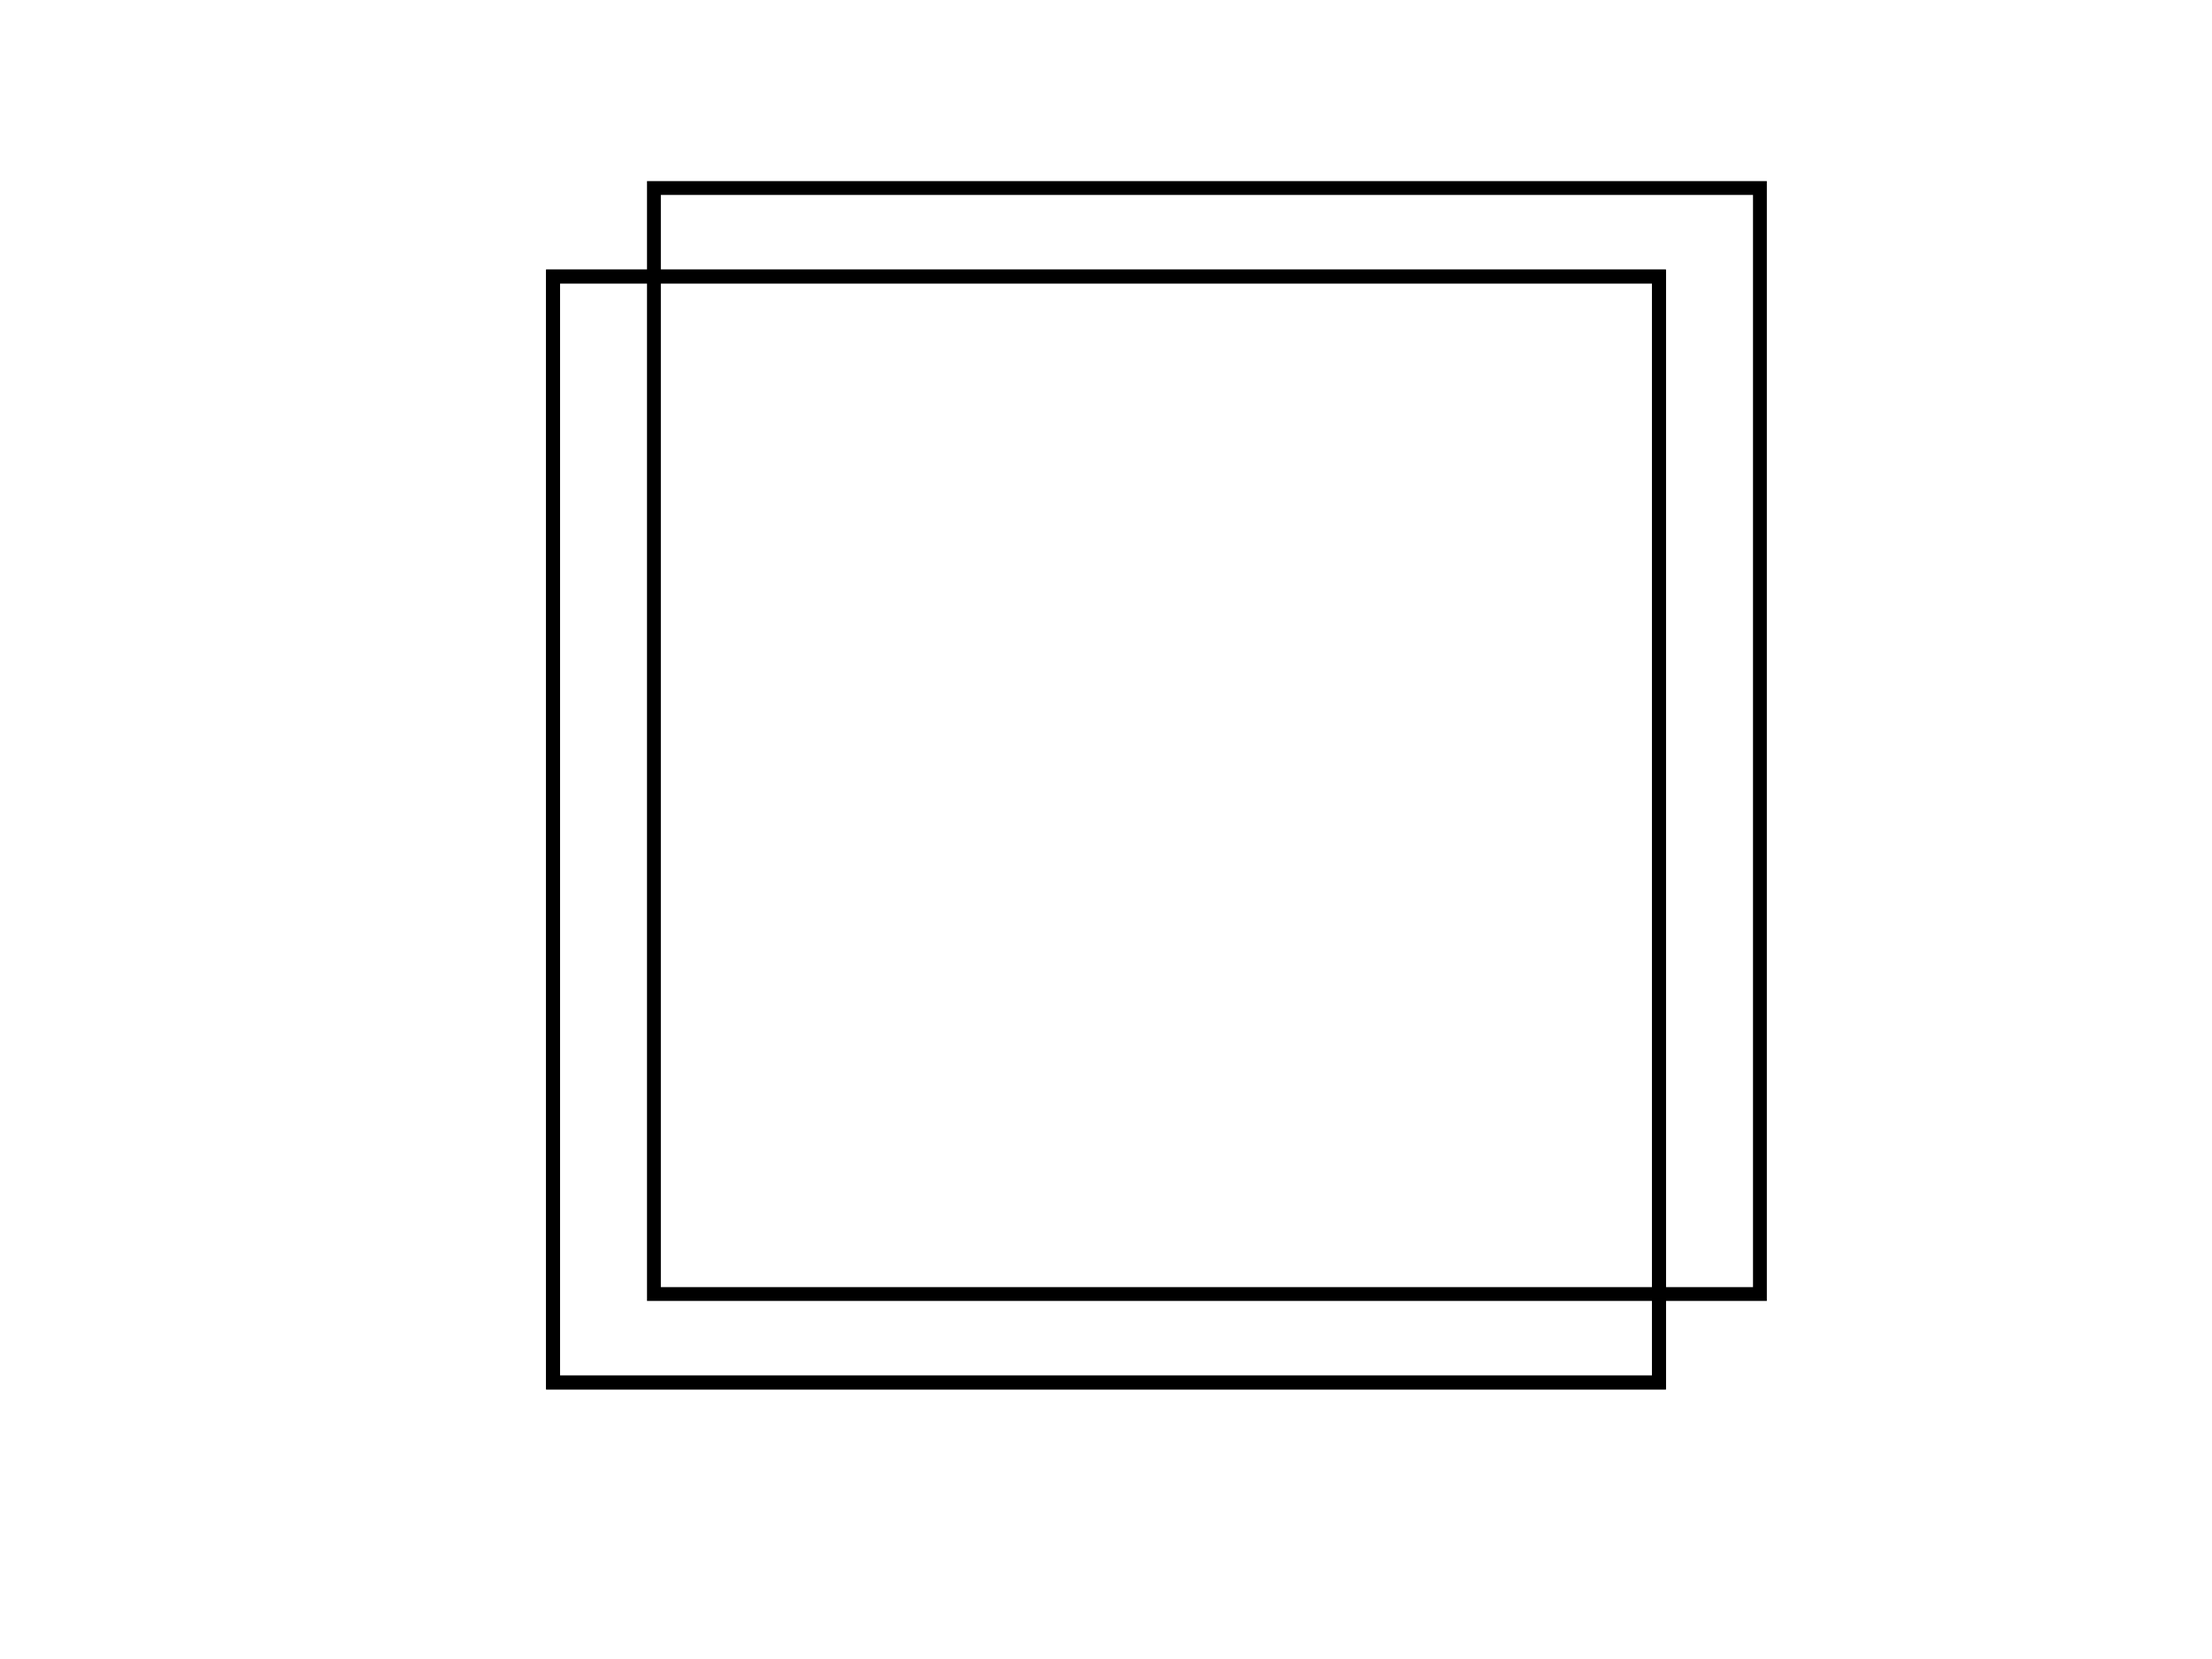
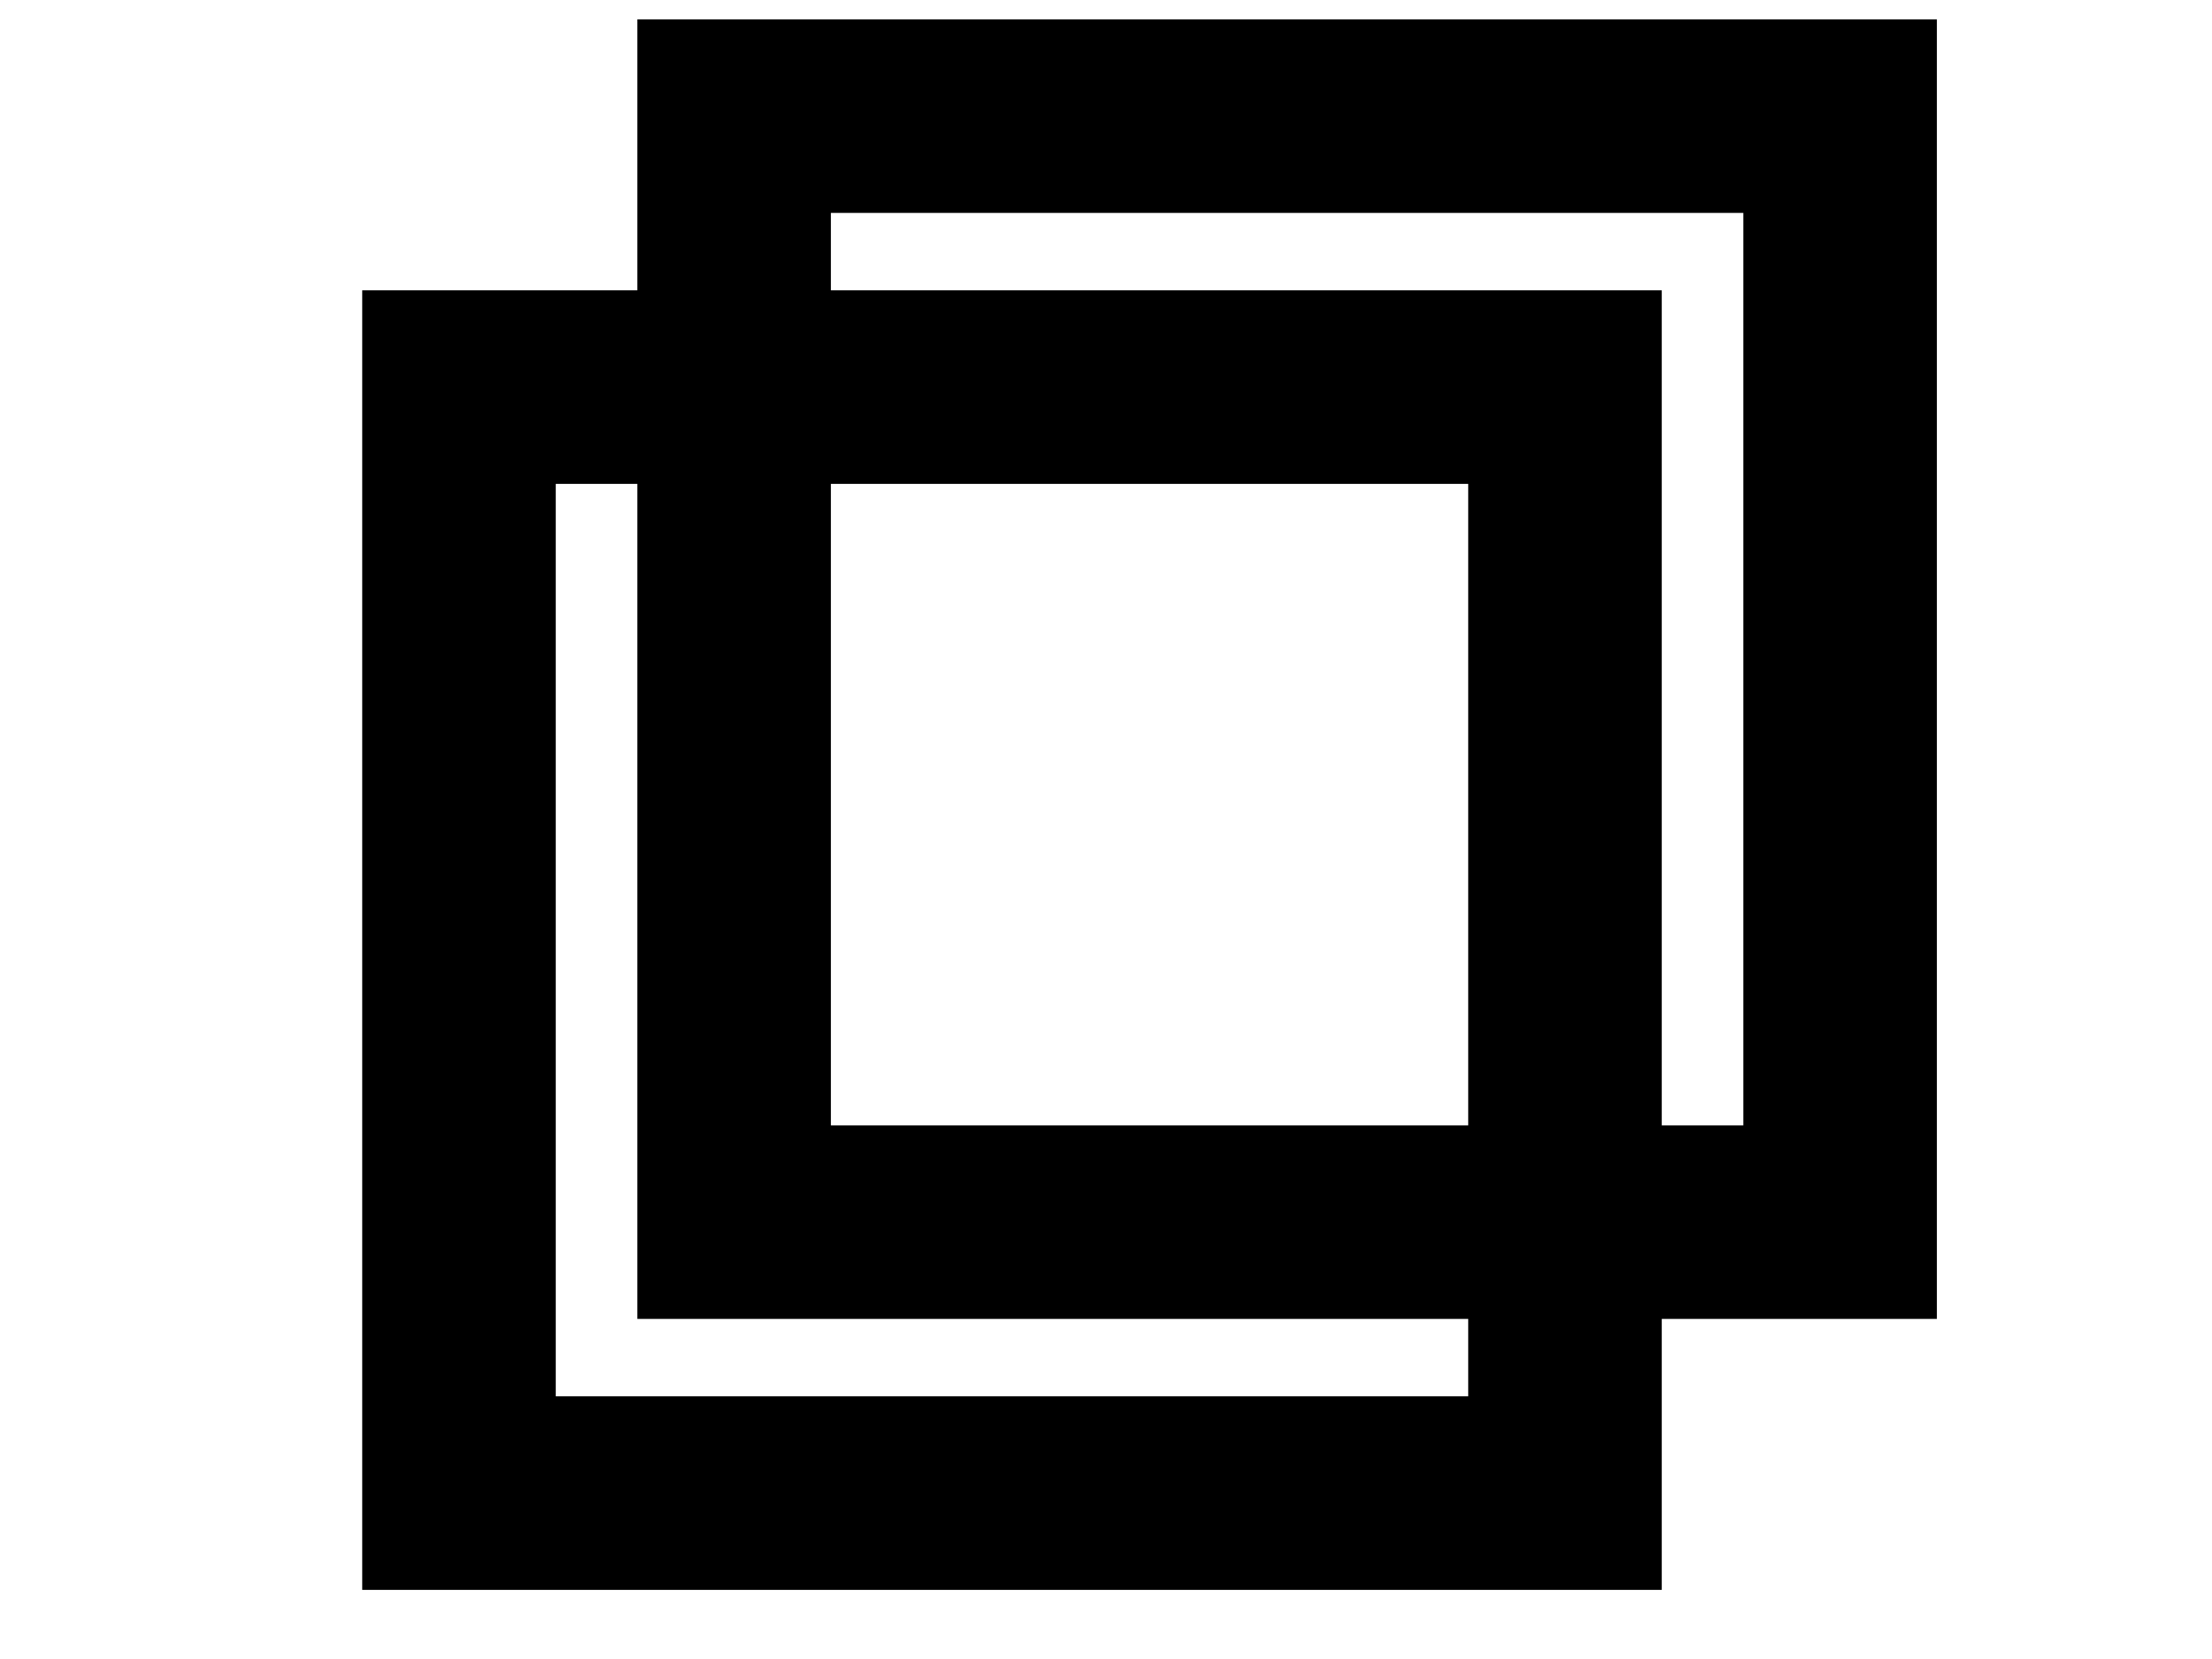
<svg xmlns="http://www.w3.org/2000/svg" width="800" height="600">
  <g>
-     <rect stroke-width="5" id="svg_2" height="400" width="400" y="100" x="200" stroke="#000" fill="none" />
-     <rect stroke-width="5" id="svg_3" height="400" width="400" y="100" x="200" stroke="#000" fill="none" />
-     <rect id="svg_4" height="400" width="400" y="68" x="236.5" stroke-width="5" stroke="#000" fill="none" />
+     <rect stroke-width="70" fill="none" stroke="#000" x="166" y="140" width="400" height="400" id="svg_3" />
+     <rect fill="none" stroke="#000" stroke-width="70" x="265.5" y="42" width="400" height="400" id="svg_4" />
  </g>
</svg>
